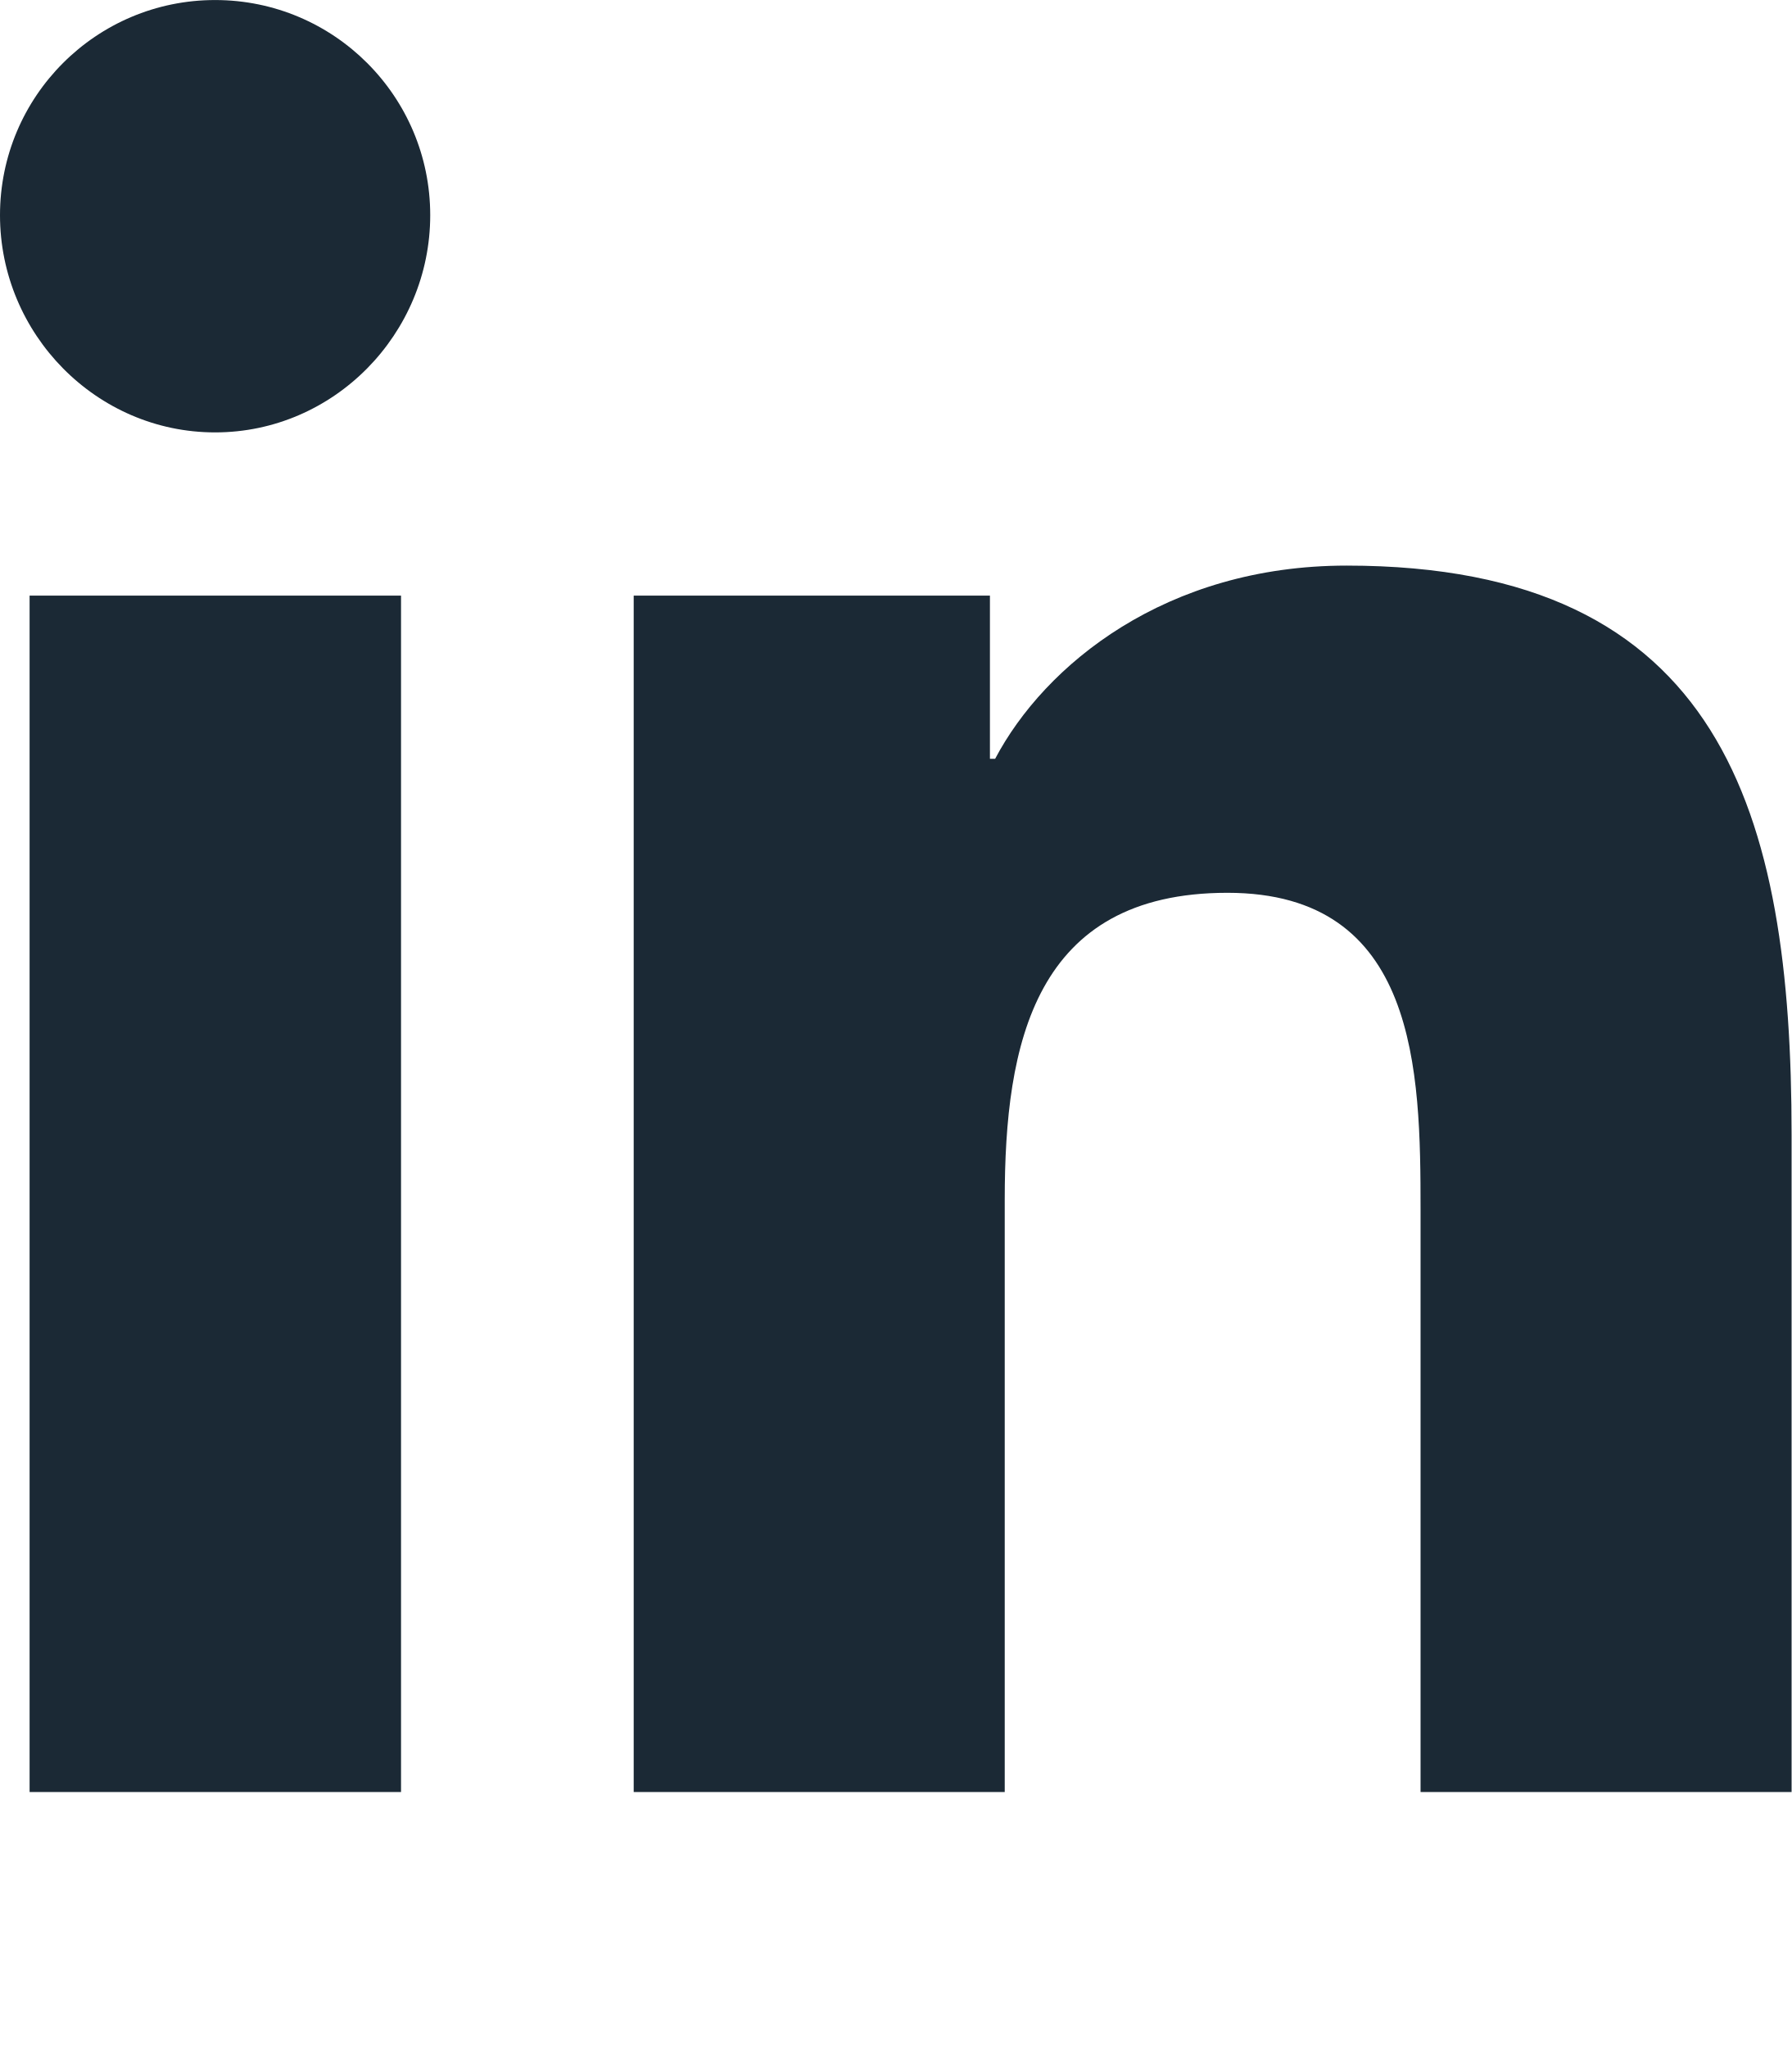
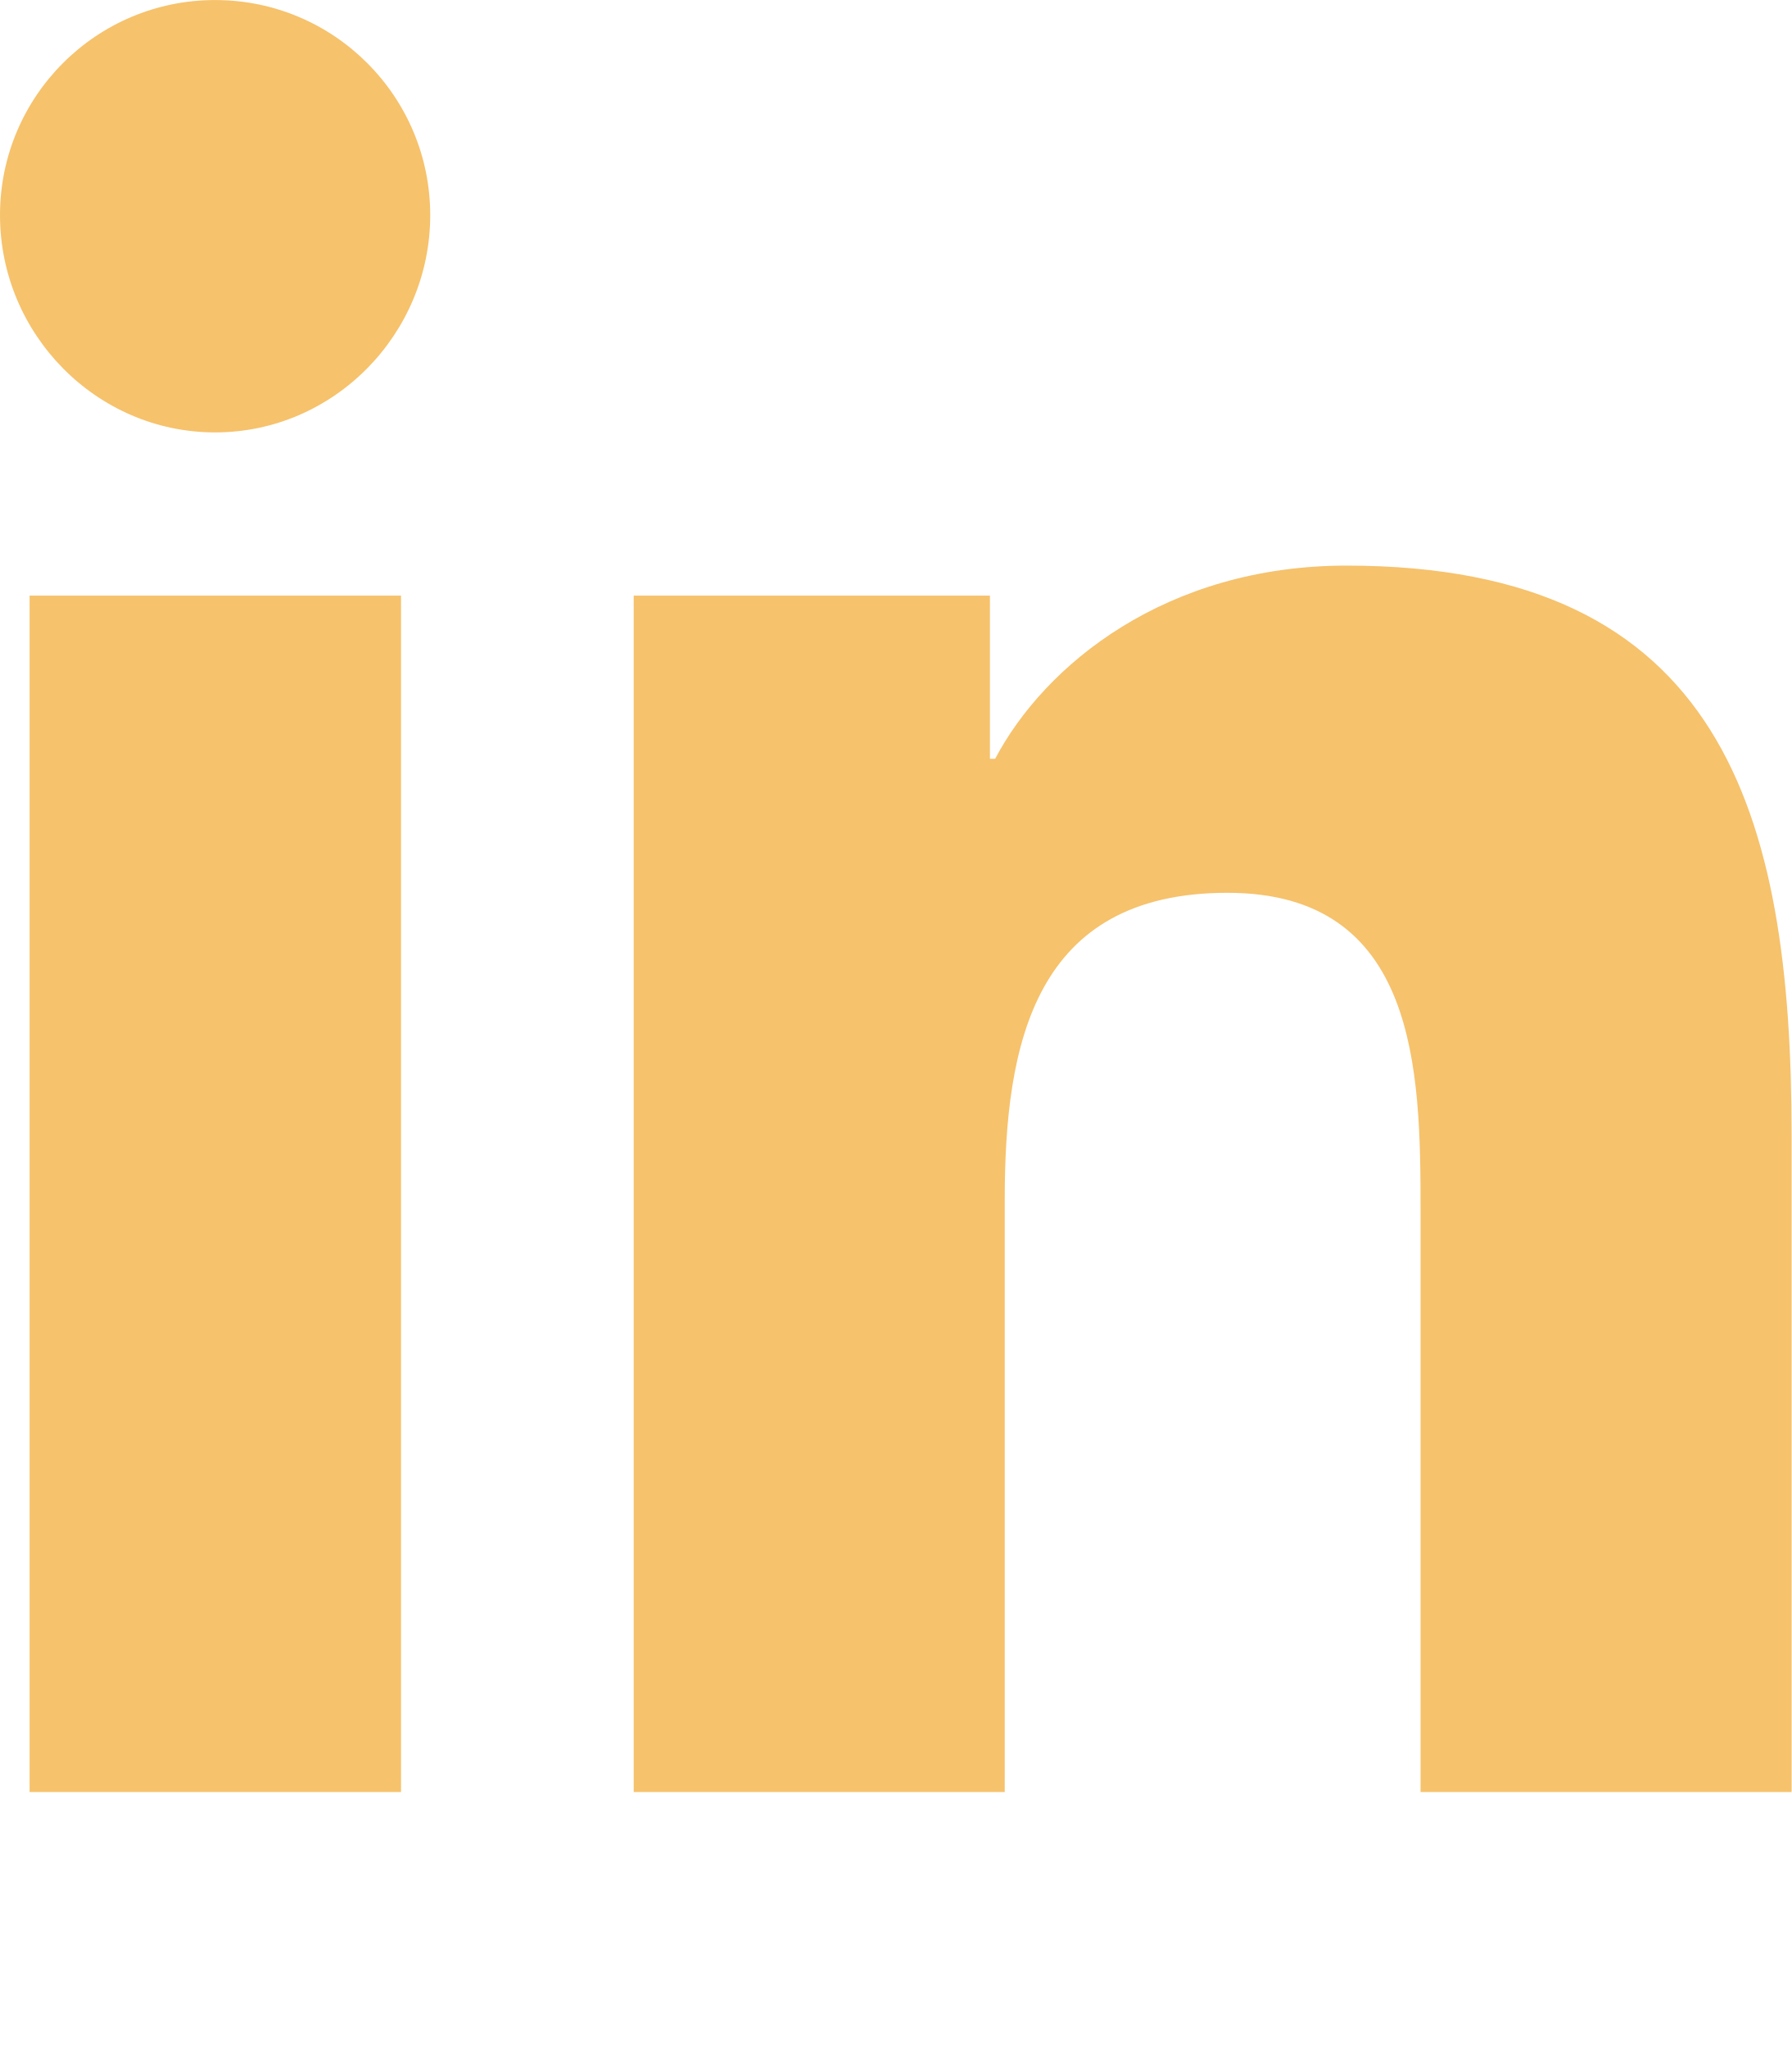
- <svg xmlns="http://www.w3.org/2000/svg" viewBox="0 0 448 512" fill="#1b2935">
+ <svg xmlns="http://www.w3.org/2000/svg" viewBox="0 0 448 512" fill="#F6C26C">
  <path d="M100.28 448H7.4V148.9h92.88zM53.79 108.1C24.09 108.1 0 83.5 0 53.8a53.79 53.79 0 0 1 107.58 0c0 29.7-24.1 54.3-53.79 54.3zM447.9 448h-92.68V302.4c0-34.7-.7-79.2-48.29-79.2-48.29 0-55.69 37.7-55.69 76.7V448h-92.78V148.9h89.08v40.8h1.3c12.4-23.5 42.69-48.3 87.88-48.3 94 0 111.28 61.9 111.28 142.3V448z" />
</svg>
